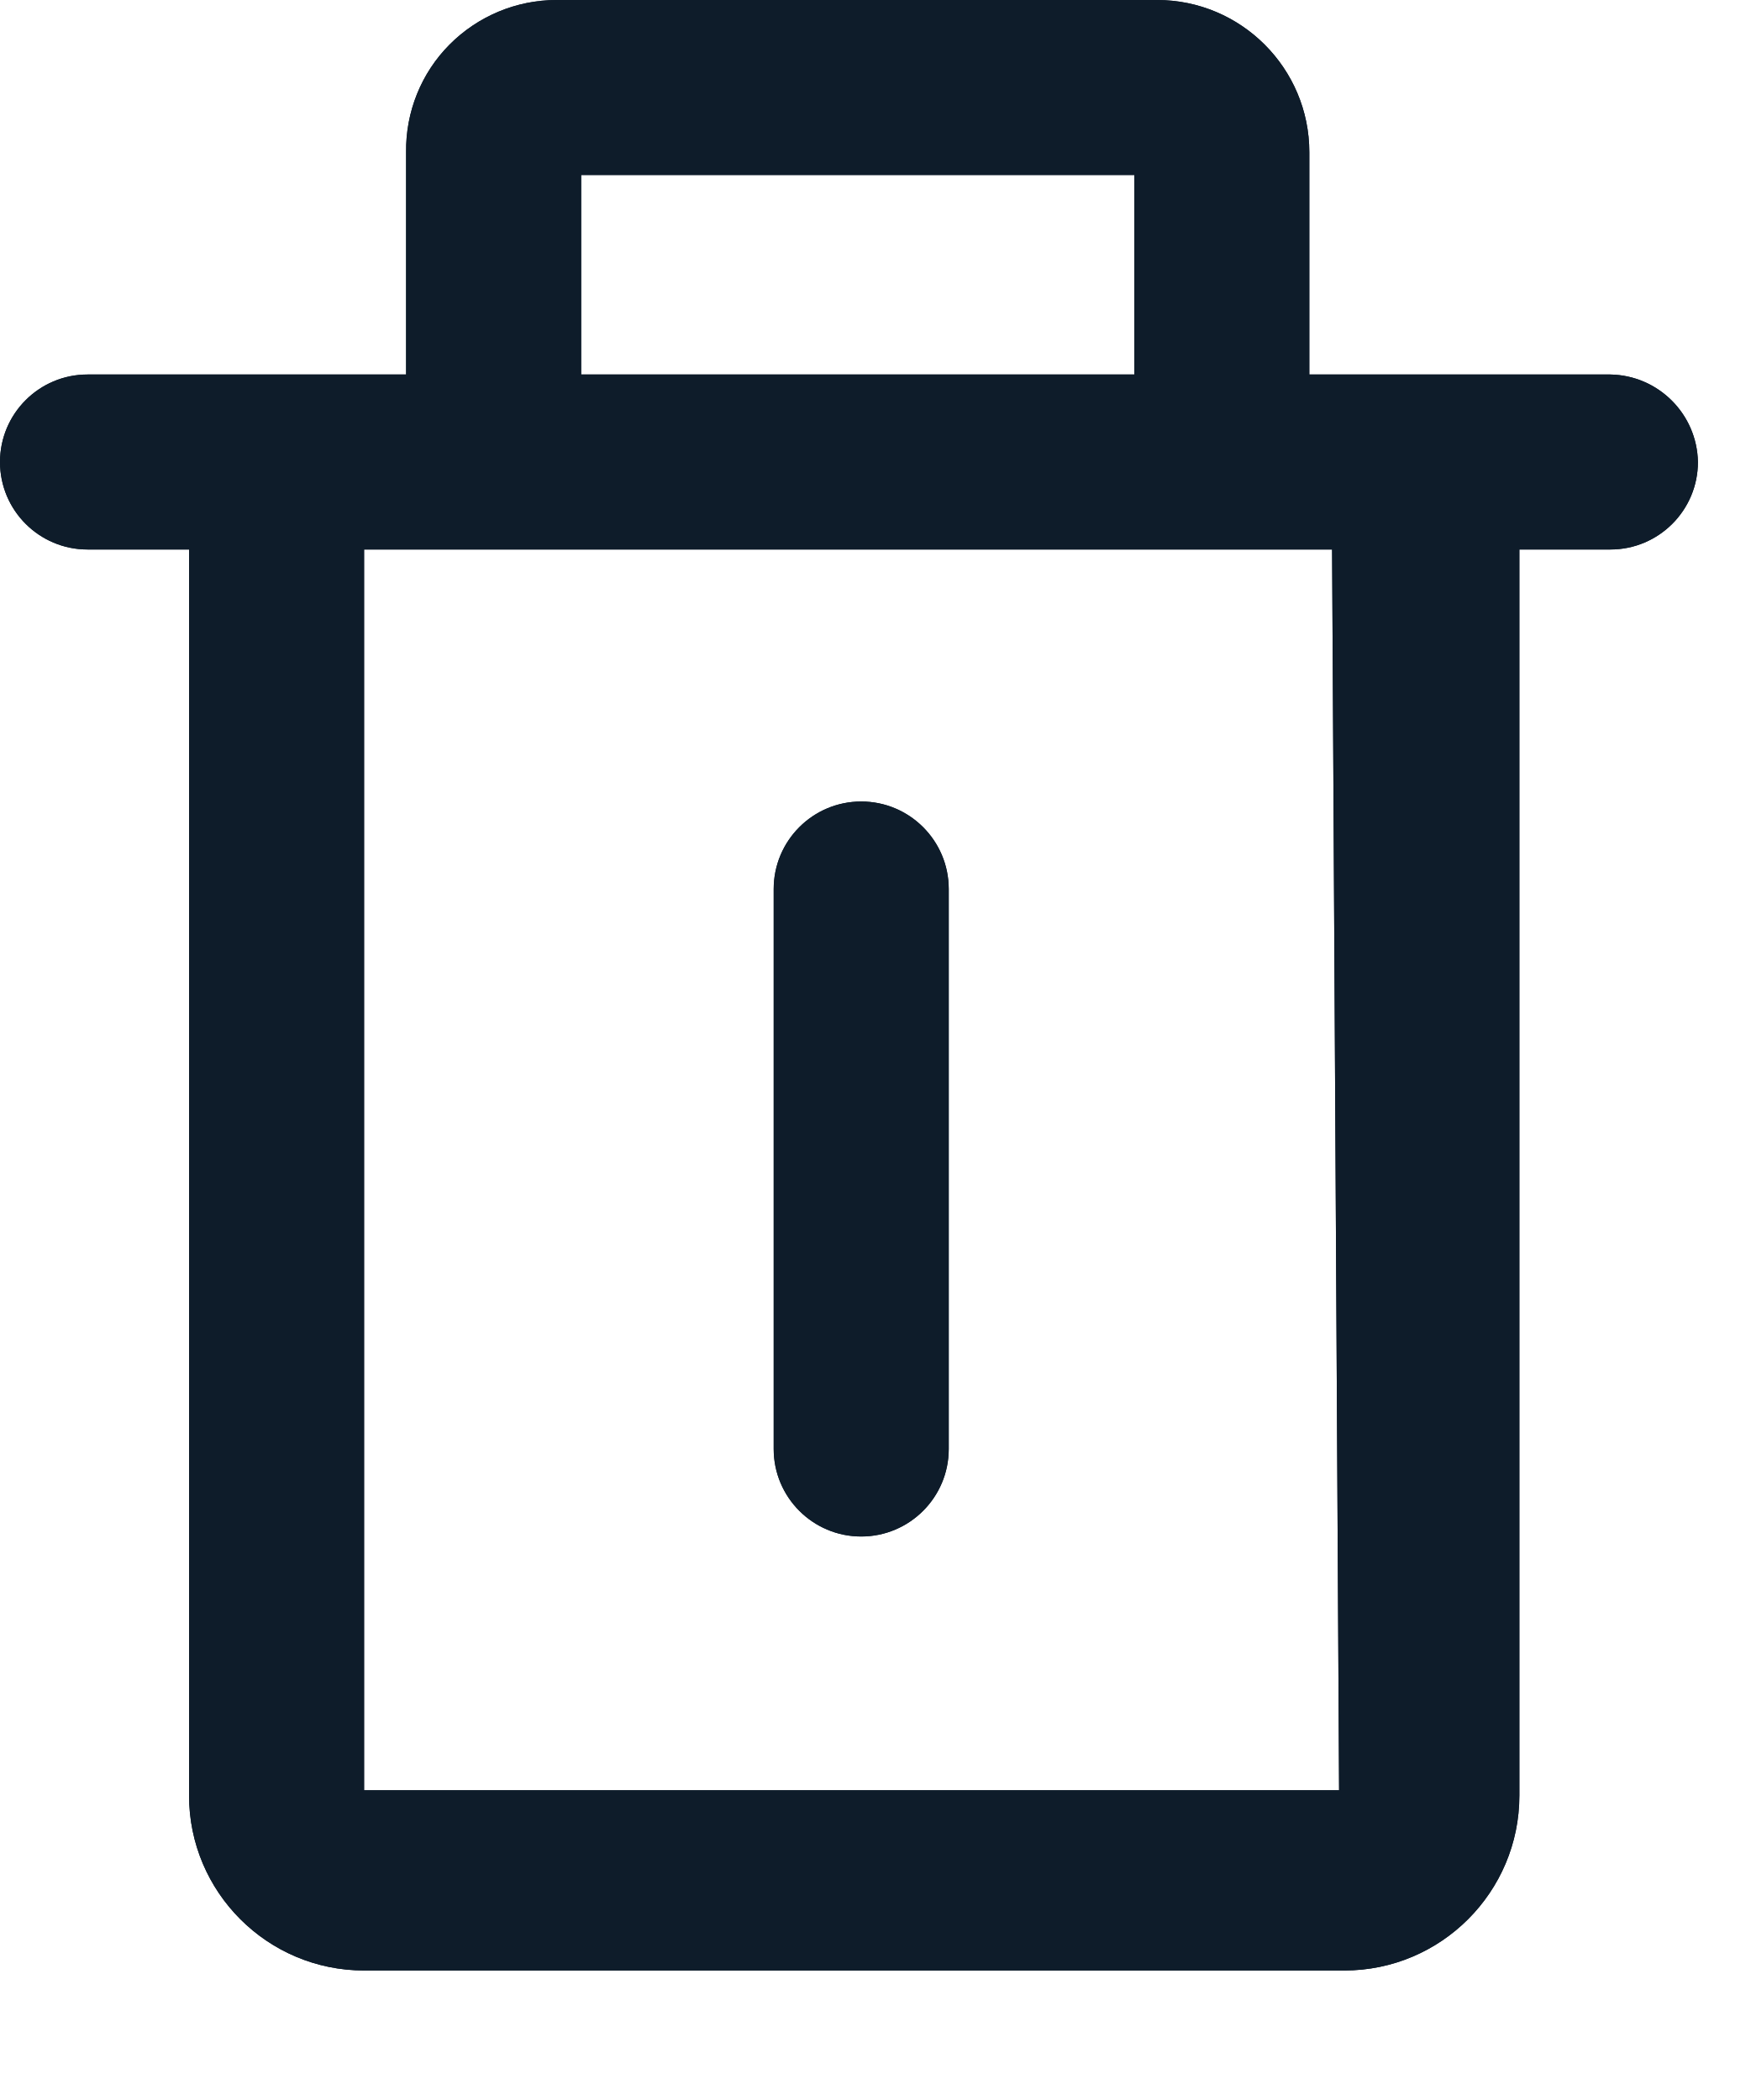
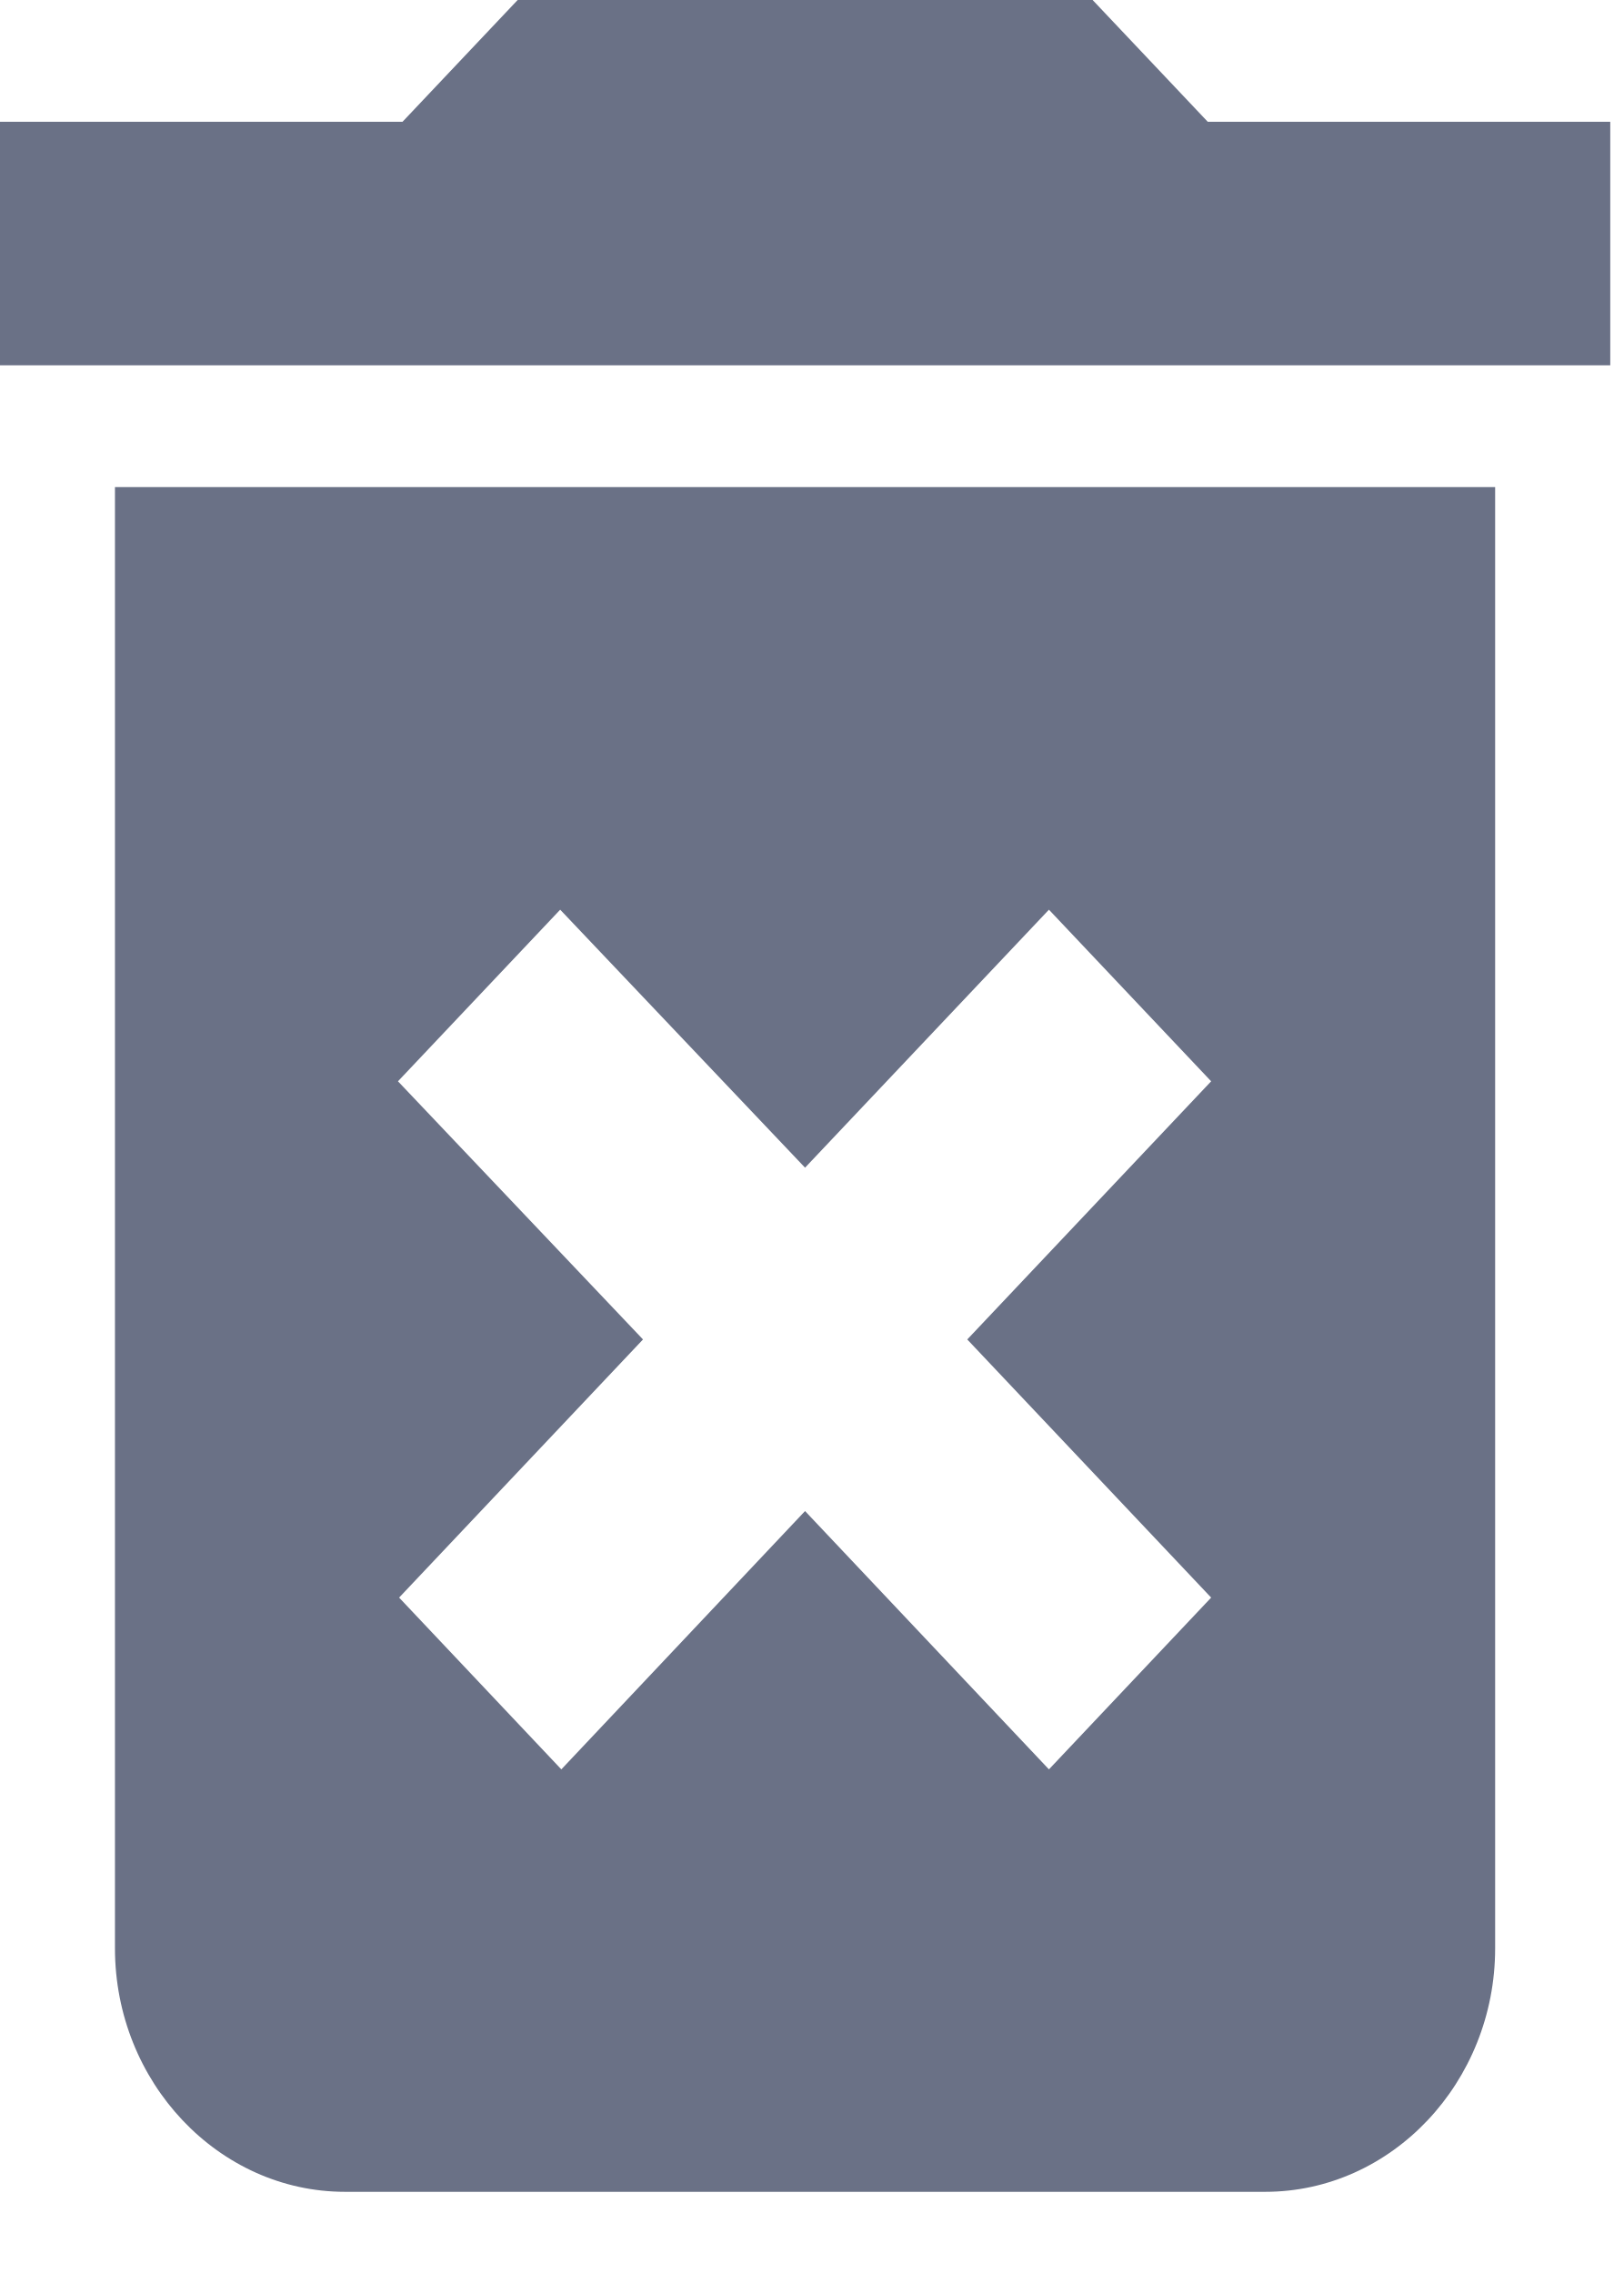
- <svg xmlns="http://www.w3.org/2000/svg" height="12" viewBox="0 0 10 12" width="10">
-   <g fill="#0e1c2a">
-     <path d="m9.2 2.14h-1.72v-1.27c0-.48-.39-.87-.87-.87h-3.43c-.23 0-.45.092-.612.255-.162.163-.251.385-.248.615v1.27h-1.82c-.276 0-.5.224-.5.5s.224.5.5.5h.58v7.12c0 .552.448 1 1 1h5.6c.552 0 1-.448 1-1v-7.12h.52c.276 0 .5-.224.5-.5-.005-.274-.226-.495-.5-.5zm-5.88-1.14h3.16v1.14h-3.16zm4.33 9.23h-5.57v-7.09h5.53z" />
-     <path d="m4.92 8.78c.276 0 .5-.224.5-.5v-3.2c0-.276-.224-.5-.5-.5s-.5.224-.5.5v3.2c0 .276.224.5.5.5z" />
-     <path d="m9.2 2.14h-1.72v-1.27c0-.48-.39-.87-.87-.87h-3.43c-.23 0-.45.092-.612.255-.162.163-.251.385-.248.615v1.27h-1.82c-.276 0-.5.224-.5.5s.224.5.5.5h.58v7.12c0 .552.448 1 1 1h5.6c.552 0 1-.448 1-1v-7.12h.52c.276 0 .5-.224.5-.5-.005-.274-.226-.495-.5-.5zm-5.88-1.14h3.16v1.14h-3.16zm4.33 9.23h-5.57v-7.09h5.53z" />
-     <path d="m4.92 8.78c.276 0 .5-.224.5-.5v-3.2c0-.276-.224-.5-.5-.5s-.5.224-.5.5v3.2c0 .276.224.5.5.5z" />
-   </g>
+ <svg xmlns="http://www.w3.org/2000/svg" width="10" height="14" viewBox="0 0 10 14" fill="none">
+   <path d="M0.708 12C0.708 12.825 1.346 13.5 2.125 13.5H7.792C8.571 13.5 9.208 12.825 9.208 12V3H0.708V12ZM2.451 6.66L3.45 5.603L4.958 7.192L6.46 5.603L7.459 6.66L5.957 8.25L7.459 9.84L6.46 10.898L4.958 9.307L3.457 10.898L2.458 9.84L3.96 8.25L2.451 6.66ZM7.438 0.75L6.729 0H3.188L2.479 0.75H0V2.25H9.917V0.75H7.438Z" fill="#6A7186" />
</svg>
